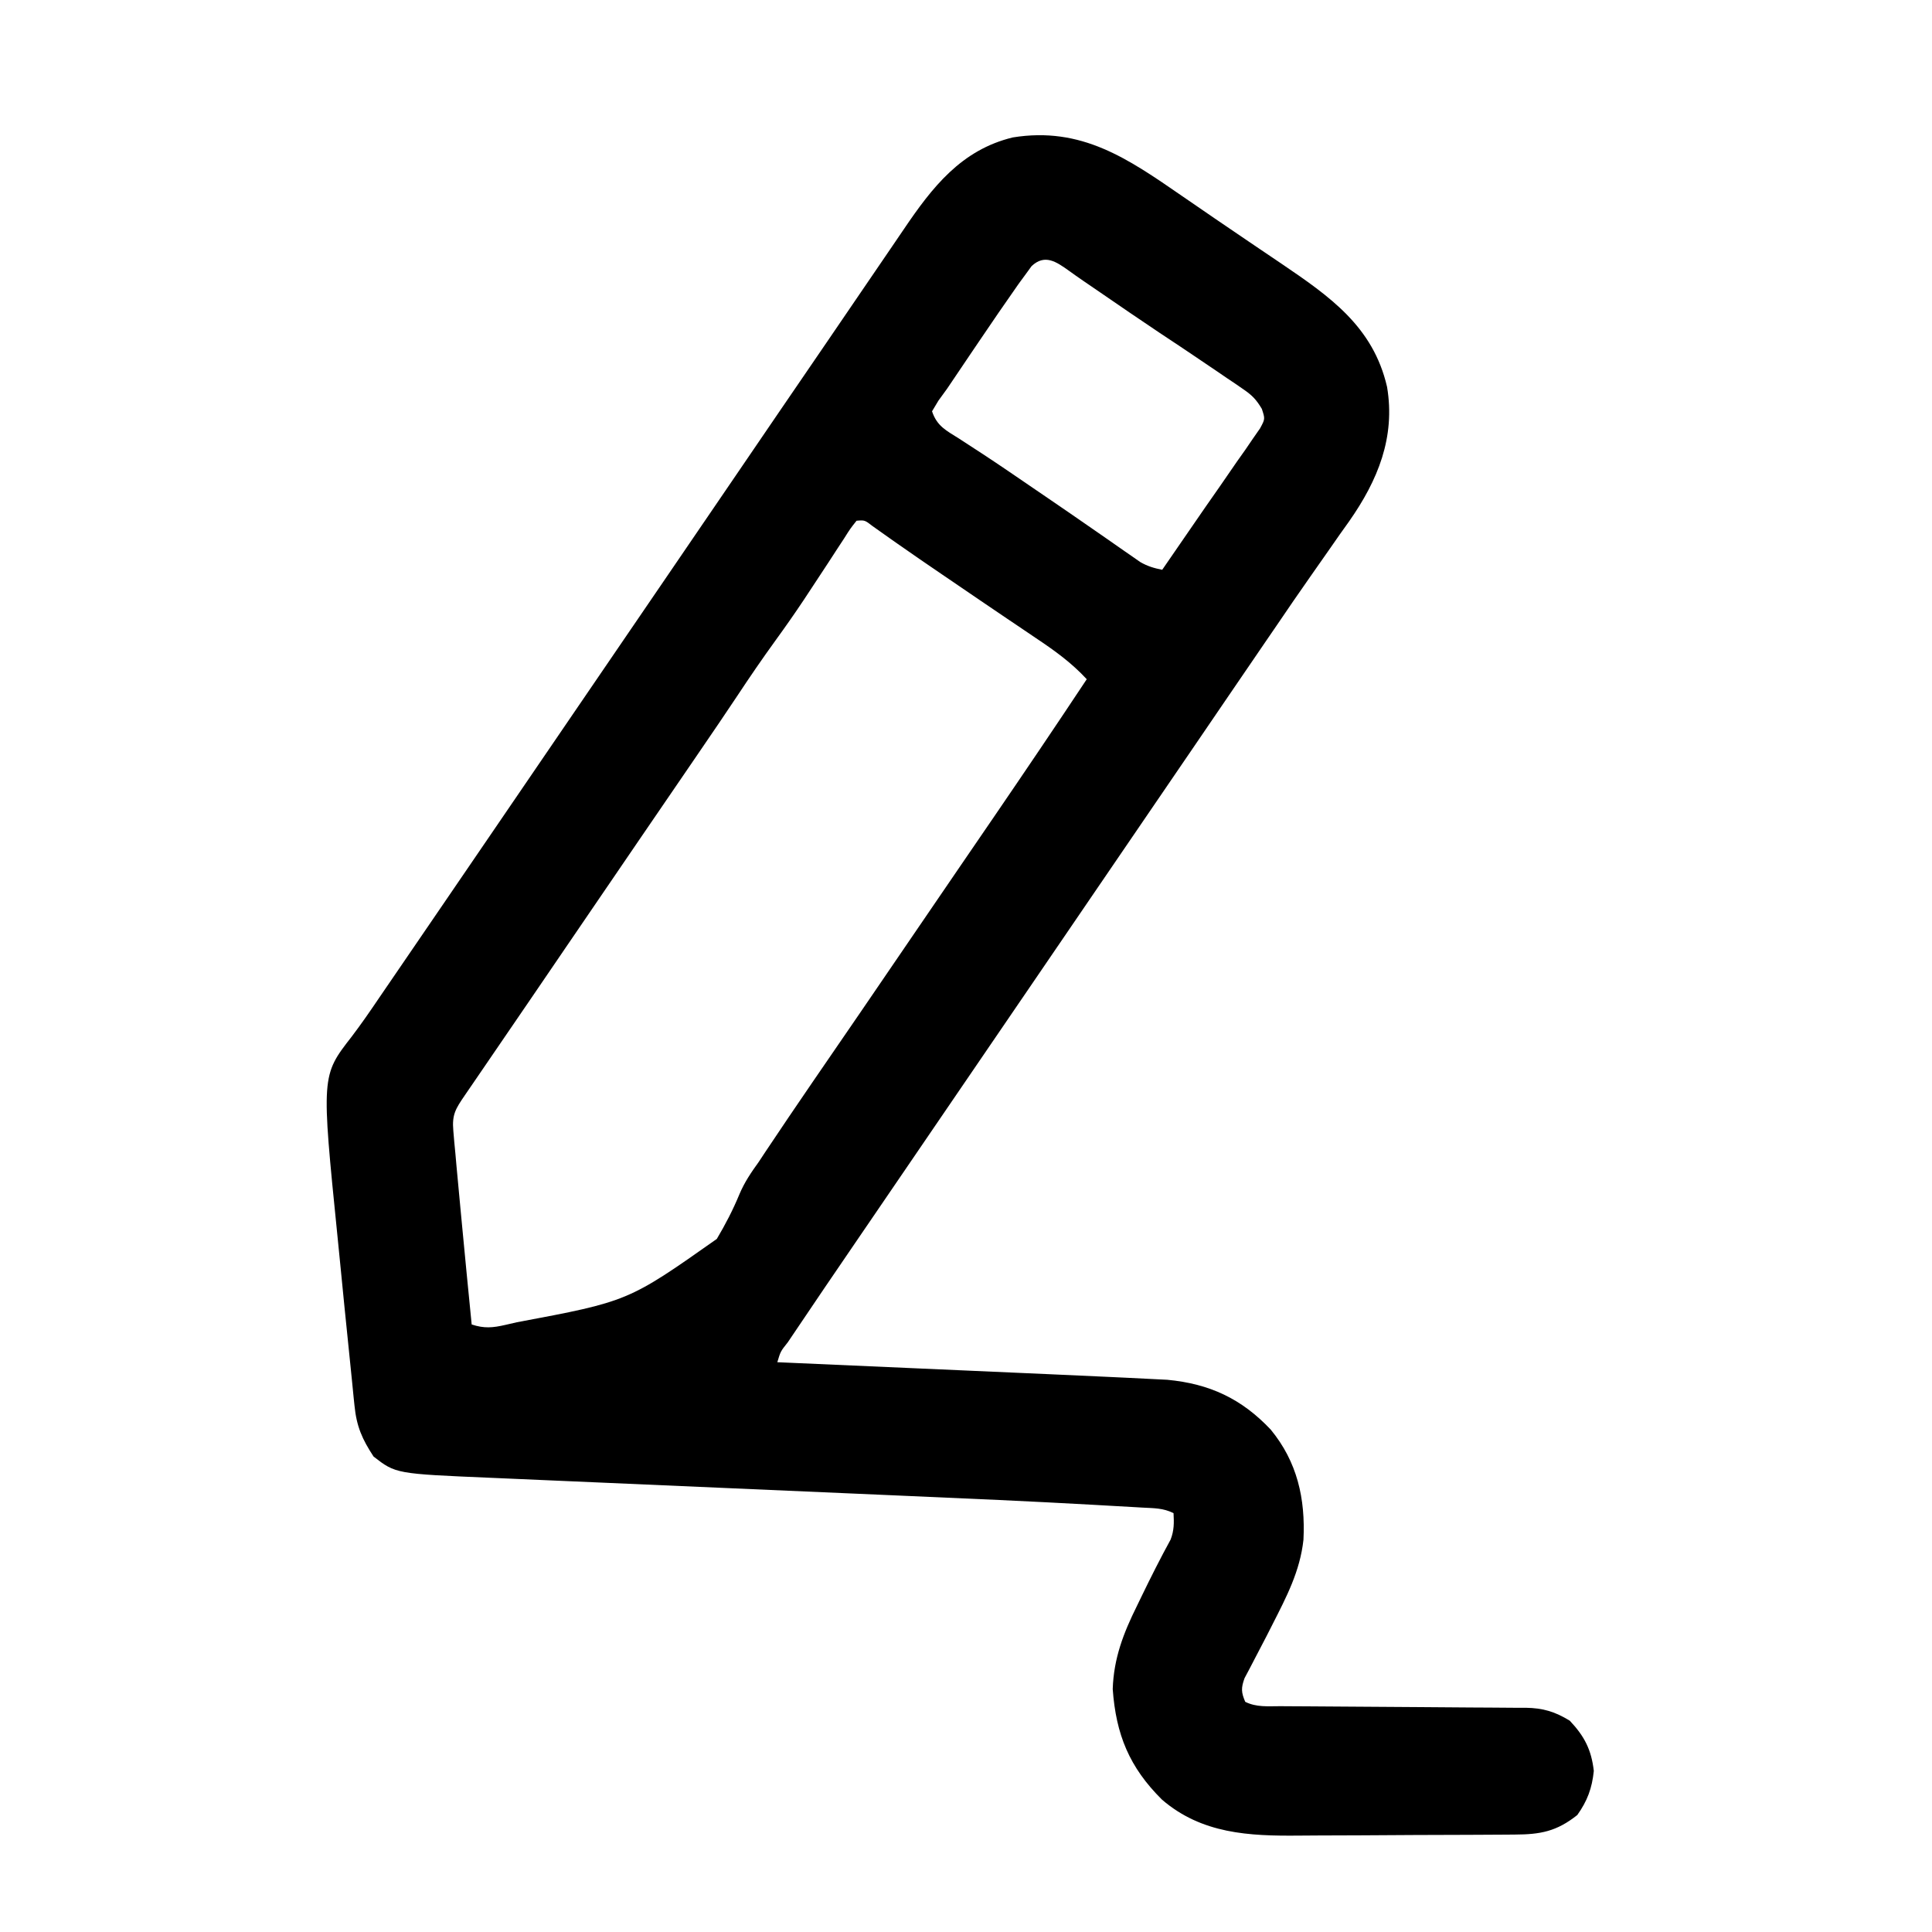
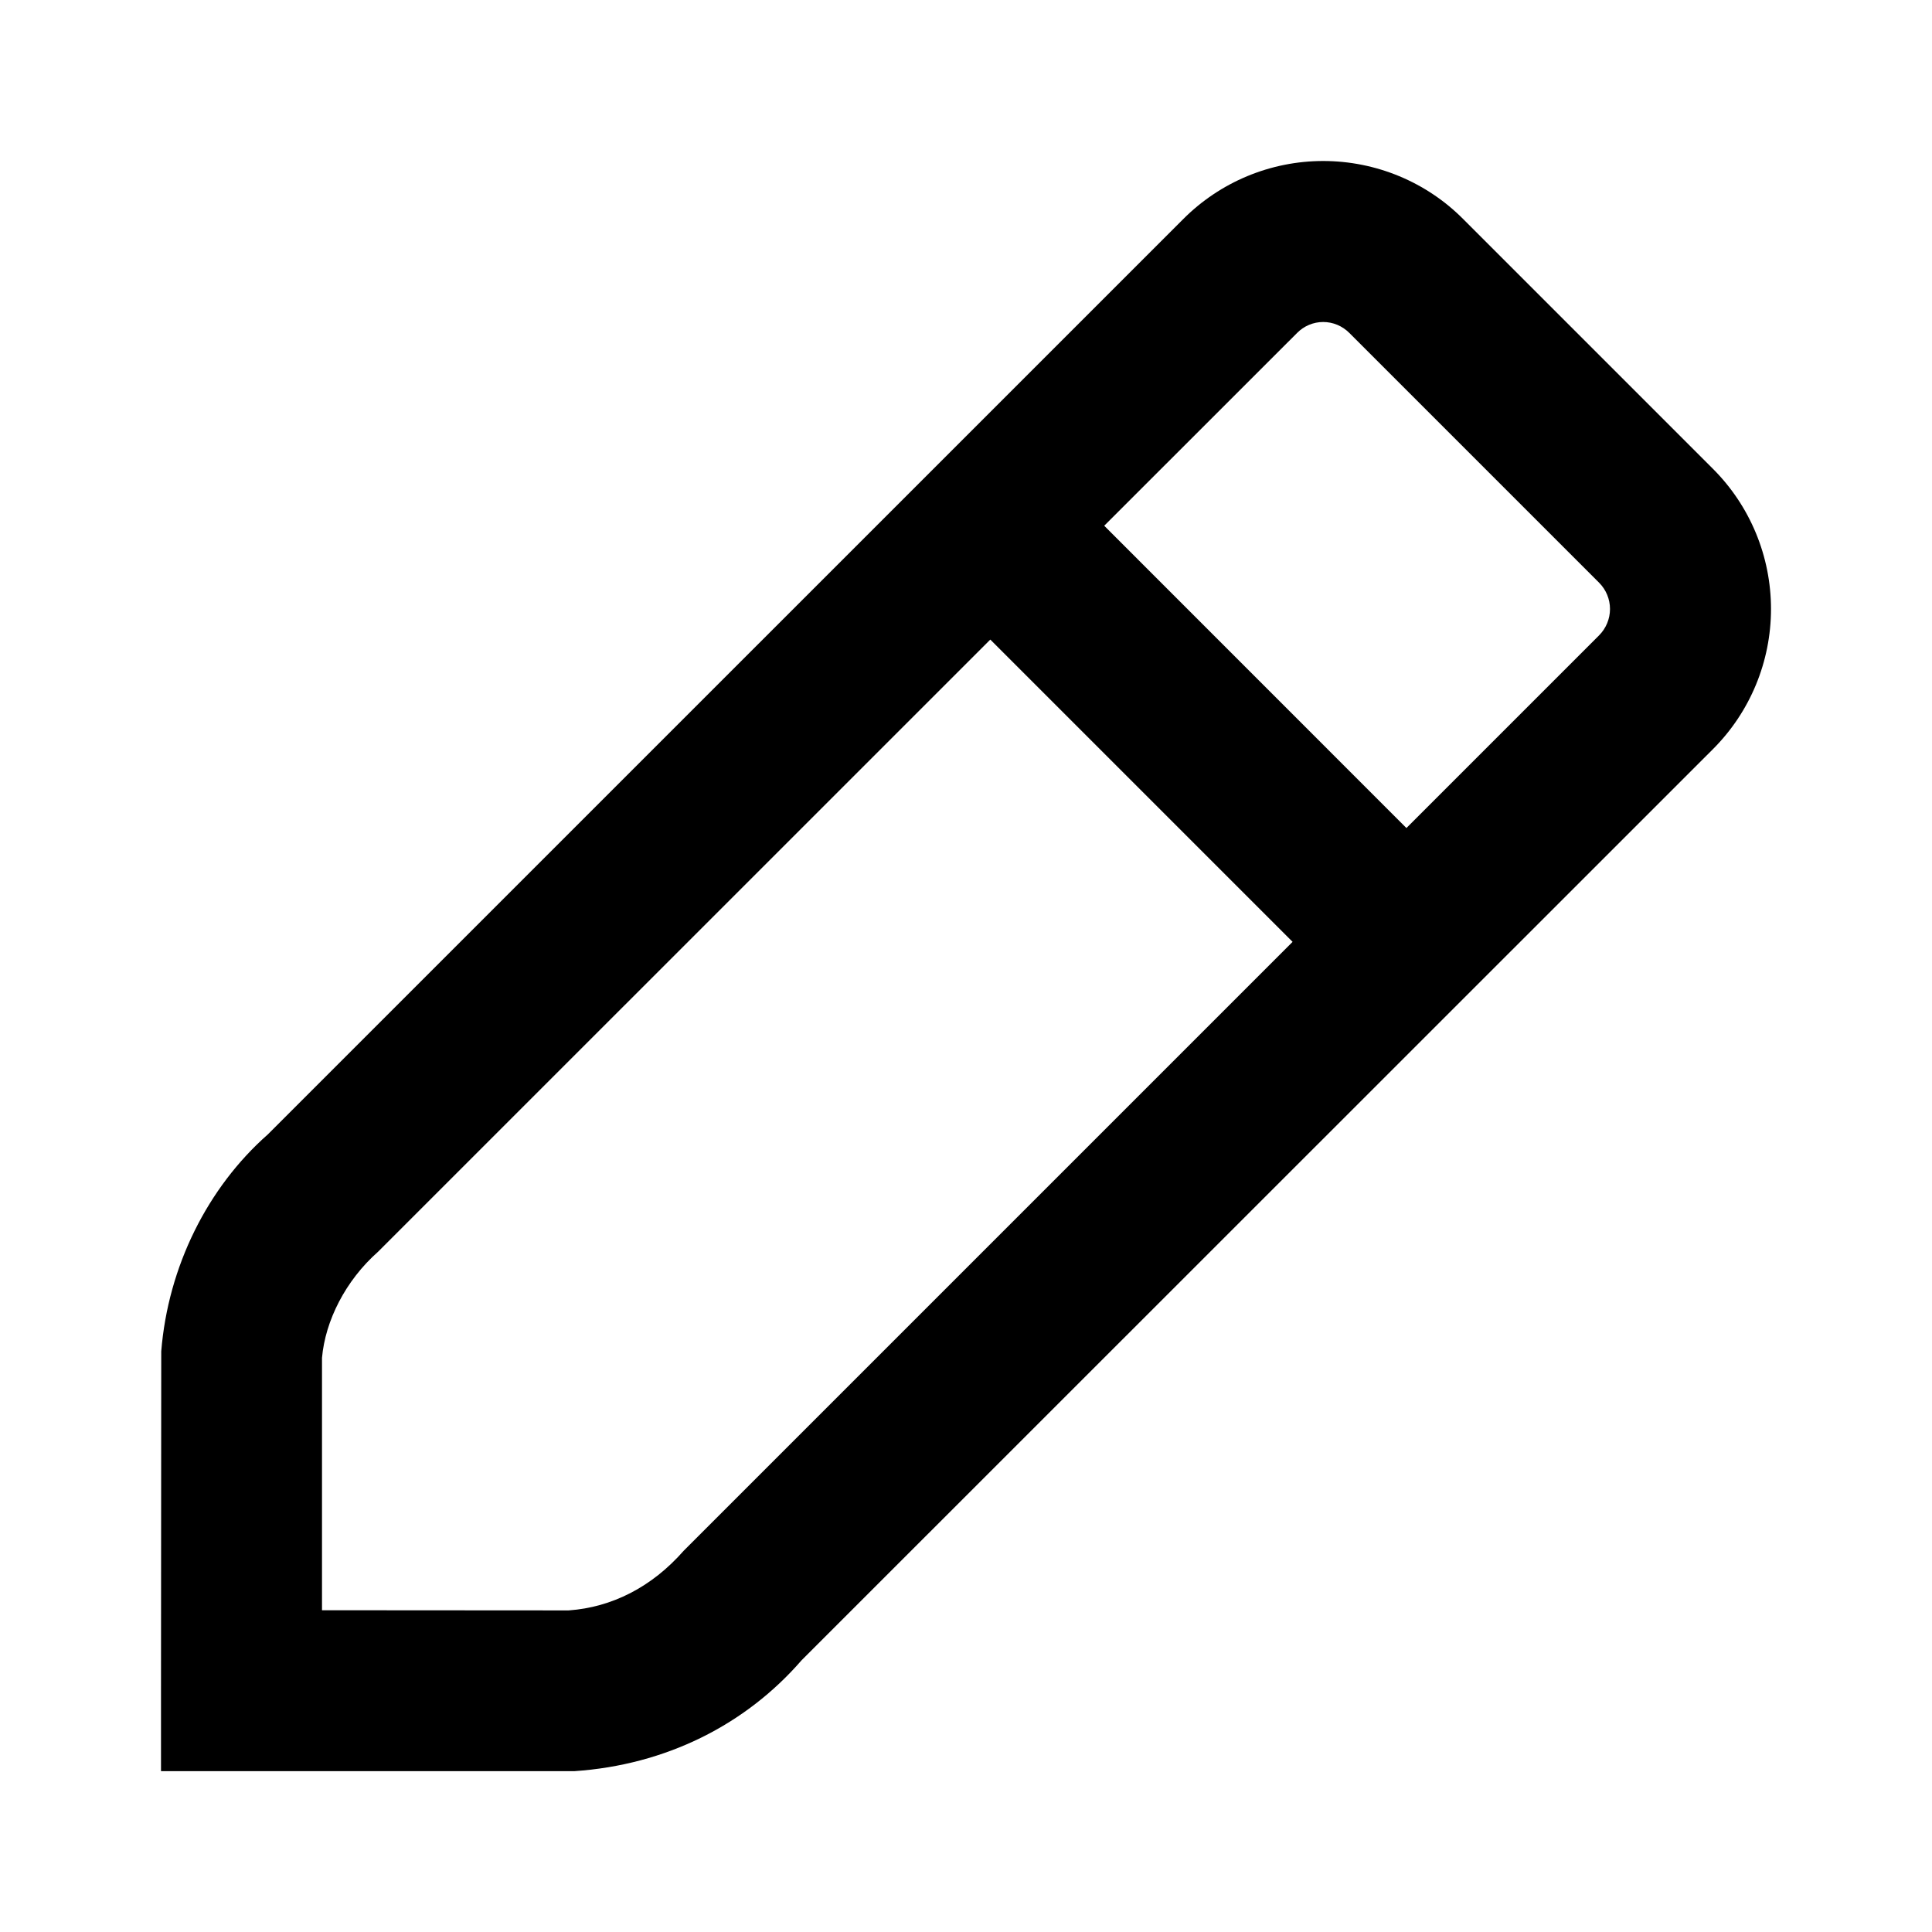
- <svg xmlns="http://www.w3.org/2000/svg" version="1.1" width="512" height="512">
-   <path d="M0 0 C1.926 1.322 3.851 2.643 5.777 3.965 C6.758 4.639 7.739 5.313 8.75 6.007 C11.744 8.058 14.747 10.096 17.754 12.129 C19.214 13.118 19.214 13.118 20.704 14.127 C22.552 15.379 24.402 16.628 26.253 17.875 C39.186 26.651 50.64 34.598 54.332 50.582 C56.587 63.962 51.879 75.365 44.304 86.195 C43.474 87.359 42.643 88.523 41.812 89.688 C40.95 90.922 40.09 92.158 39.231 93.395 C37.529 95.843 35.819 98.284 34.1 100.721 C31.018 105.093 28.009 109.514 25 113.938 C23.972 115.439 22.943 116.94 21.914 118.441 C18.393 123.581 14.884 128.727 11.375 133.875 C10.75 134.792 10.124 135.71 9.48 136.655 C7.57 139.457 5.66 142.26 3.75 145.062 C-3.938 156.343 -11.629 167.622 -19.341 178.886 C-25.991 188.602 -32.62 198.333 -39.25 208.062 C-46.938 219.343 -54.629 230.622 -62.341 241.886 C-67.707 249.727 -73.06 257.578 -78.41 265.43 C-80.999 269.228 -83.59 273.025 -86.184 276.82 C-91.877 285.155 -97.568 293.491 -103.188 301.875 C-103.607 302.498 -104.026 303.12 -104.458 303.761 C-106.406 306.213 -106.406 306.213 -107.25 309.062 C-106.16 309.11 -105.07 309.158 -103.948 309.208 C-93.607 309.662 -83.267 310.118 -72.927 310.575 C-67.613 310.81 -62.299 311.045 -56.985 311.278 C-51.843 311.504 -46.701 311.731 -41.559 311.959 C-39.611 312.045 -37.663 312.131 -35.715 312.216 C-30.383 312.449 -25.052 312.69 -19.721 312.944 C-18.078 313.023 -16.435 313.1 -14.792 313.176 C-12.479 313.284 -10.166 313.402 -7.853 313.522 C-6.549 313.587 -5.245 313.652 -3.902 313.719 C7.327 314.775 15.787 318.752 23.492 326.906 C30.541 335.463 32.716 345.212 32.18 356.109 C31.273 364.454 27.681 371.25 23.934 378.621 C23.182 380.103 23.182 380.103 22.415 381.615 C21.399 383.601 20.368 385.579 19.321 387.549 C18.609 388.919 18.609 388.919 17.883 390.316 C17.449 391.134 17.014 391.952 16.567 392.795 C15.63 395.394 15.668 396.543 16.75 399.062 C19.729 400.552 22.775 400.215 26.042 400.22 C26.793 400.225 27.545 400.23 28.319 400.236 C29.954 400.246 31.589 400.255 33.223 400.262 C35.813 400.274 38.402 400.293 40.992 400.315 C48.355 400.376 55.718 400.43 63.082 400.464 C67.584 400.485 72.086 400.52 76.588 400.565 C78.303 400.579 80.017 400.588 81.731 400.591 C84.135 400.596 86.537 400.619 88.94 400.646 C89.645 400.643 90.35 400.64 91.076 400.637 C95.684 400.714 98.825 401.662 102.75 404.062 C106.634 408.163 108.491 411.772 109.125 417.375 C108.658 421.964 107.422 425.304 104.75 429.062 C99.274 433.421 94.982 434.214 88.18 434.24 C87.411 434.246 86.641 434.253 85.848 434.259 C83.297 434.279 80.746 434.291 78.195 434.301 C76.883 434.307 76.883 434.307 75.545 434.313 C70.907 434.334 66.269 434.348 61.631 434.358 C56.869 434.369 52.107 434.403 47.346 434.443 C43.661 434.469 39.977 434.477 36.293 434.481 C34.54 434.486 32.787 434.497 31.034 434.516 C17.776 434.648 5.232 434.06 -5.32 424.977 C-13.956 416.411 -17.502 407.749 -18.367 395.688 C-18.103 387.527 -15.533 380.872 -11.938 373.625 C-11.537 372.795 -11.136 371.966 -10.723 371.111 C-8.265 366.041 -5.735 361.012 -3.027 356.07 C-2.085 353.637 -2.11 351.649 -2.25 349.062 C-5.026 347.675 -7.462 347.766 -10.565 347.587 C-11.538 347.529 -11.538 347.529 -12.531 347.471 C-14.698 347.344 -16.864 347.225 -19.031 347.106 C-20.569 347.019 -22.107 346.931 -23.645 346.844 C-40.17 345.917 -56.704 345.189 -73.24 344.479 C-77.543 344.294 -81.846 344.105 -86.148 343.916 C-96.995 343.441 -107.841 342.97 -118.688 342.5 C-130.489 341.988 -142.29 341.476 -154.091 340.958 C-159.175 340.736 -164.26 340.515 -169.345 340.297 C-172.502 340.161 -175.659 340.023 -178.816 339.884 C-180.268 339.82 -181.719 339.758 -183.171 339.696 C-208.364 338.627 -208.364 338.627 -214.25 334.062 C-217.265 329.463 -218.758 326.101 -219.305 320.562 C-219.375 319.9 -219.445 319.238 -219.517 318.555 C-219.679 316.988 -219.834 315.42 -219.983 313.852 C-220.291 310.638 -220.626 307.426 -220.962 304.215 C-221.653 297.56 -222.314 290.904 -222.964 284.245 C-223.237 281.456 -223.515 278.668 -223.796 275.88 C-228.112 233.127 -228.112 233.127 -220.059 222.793 C-217.494 219.416 -215.102 215.948 -212.729 212.435 C-211.09 210.01 -209.434 207.598 -207.773 205.188 C-204.082 199.824 -200.415 194.444 -196.75 189.062 C-192.09 182.224 -187.425 175.39 -182.75 168.562 C-175.569 158.073 -168.409 147.568 -161.25 137.062 C-153.562 125.782 -145.871 114.503 -138.159 103.239 C-131.509 93.523 -124.88 83.792 -118.25 74.062 C-110.566 62.787 -102.881 51.513 -95.17 40.256 C-92.258 36.003 -89.353 31.745 -86.457 27.48 C-83.297 22.828 -80.127 18.183 -76.947 13.543 C-75.881 11.985 -74.818 10.423 -73.76 8.859 C-66.222 -2.285 -58.535 -12.212 -44.84 -15.52 C-26.623 -18.459 -14.353 -9.899 0 0 Z M-39.866 18.585 C-40.391 19.306 -40.916 20.027 -41.457 20.77 C-42.061 21.593 -42.665 22.416 -43.288 23.264 C-46.886 28.395 -50.437 33.553 -53.938 38.75 C-54.69 39.863 -55.444 40.975 -56.197 42.088 C-58.219 45.077 -60.238 48.067 -62.25 51.062 C-63.01 52.109 -63.771 53.155 -64.554 54.234 C-65.114 55.167 -65.673 56.101 -66.25 57.062 C-64.924 61.04 -62.448 62.168 -59.062 64.312 C-57.688 65.206 -56.314 66.1 -54.941 66.996 C-54.19 67.484 -53.439 67.973 -52.665 68.476 C-48.237 71.385 -43.872 74.385 -39.5 77.375 C-38.109 78.323 -38.109 78.323 -36.689 79.291 C-32.031 82.467 -27.385 85.658 -22.758 88.879 C-21.893 89.479 -21.027 90.078 -20.136 90.696 C-18.5 91.831 -16.868 92.97 -15.239 94.115 C-14.508 94.621 -13.777 95.127 -13.023 95.648 C-12.388 96.092 -11.753 96.536 -11.099 96.994 C-9.157 98.117 -7.442 98.629 -5.25 99.062 C-2.743 95.451 -0.248 91.831 2.23 88.199 C4.83 84.39 7.468 80.609 10.113 76.832 C11.597 74.68 13.08 72.528 14.562 70.375 C15.667 68.817 15.667 68.817 16.793 67.227 C17.466 66.24 18.139 65.254 18.832 64.238 C19.443 63.361 20.054 62.483 20.683 61.579 C22.027 59.09 22.027 59.09 21.151 56.416 C19.7 53.978 18.584 52.814 16.258 51.23 C15.559 50.747 14.861 50.263 14.141 49.764 C13.393 49.264 12.645 48.765 11.875 48.25 C11.103 47.72 10.33 47.19 9.535 46.644 C7.282 45.104 5.018 43.58 2.75 42.062 C1.719 41.369 0.688 40.675 -0.375 39.961 C-2.226 38.725 -4.08 37.495 -5.938 36.27 C-11.185 32.773 -16.379 29.197 -21.578 25.629 C-23.111 24.577 -24.646 23.528 -26.183 22.482 C-27.47 21.598 -28.749 20.701 -30.013 19.783 C-33.316 17.426 -36.379 15.3 -39.866 18.585 Z M-86.25 86.062 C-87.898 88.129 -87.898 88.129 -89.594 90.82 C-90.258 91.832 -90.923 92.843 -91.607 93.886 C-92.314 94.975 -93.022 96.065 -93.75 97.188 C-95.207 99.405 -96.665 101.621 -98.125 103.836 C-98.834 104.912 -99.543 105.988 -100.273 107.097 C-102.691 110.725 -105.188 114.285 -107.75 117.812 C-111.243 122.634 -114.594 127.528 -117.875 132.496 C-121.017 137.236 -124.232 141.928 -127.438 146.625 C-128.088 147.578 -128.739 148.532 -129.409 149.514 C-134.048 156.307 -138.692 163.096 -143.339 169.884 C-149.99 179.601 -156.619 189.332 -163.25 199.062 C-165.791 202.792 -168.333 206.521 -170.875 210.25 C-171.489 211.151 -172.104 212.052 -172.737 212.981 C-177.555 220.047 -182.382 227.107 -187.215 234.163 C-187.969 235.264 -187.969 235.264 -188.738 236.387 C-189.177 237.027 -189.616 237.667 -190.068 238.327 C-192.506 241.906 -193.502 243.421 -193.113 247.734 C-193.032 248.695 -192.951 249.655 -192.867 250.645 C-192.766 251.69 -192.666 252.735 -192.562 253.812 C-192.467 254.893 -192.372 255.974 -192.274 257.088 C-191.947 260.747 -191.6 264.405 -191.25 268.062 C-191.117 269.467 -190.985 270.871 -190.852 272.276 C-190.008 281.207 -189.138 290.136 -188.25 299.062 C-184.915 300.16 -182.677 299.946 -179.276 299.164 C-178.287 298.937 -177.297 298.71 -176.278 298.476 C-146.779 292.943 -146.779 292.943 -123.286 276.388 C-121.005 272.54 -119.001 268.686 -117.295 264.55 C-115.971 261.398 -114.187 258.764 -112.188 256 C-111.602 255.113 -111.017 254.226 -110.414 253.312 C-102.129 240.87 -93.61 228.582 -85.165 216.248 C-81.019 210.191 -76.883 204.128 -72.75 198.062 C-68.09 191.225 -63.425 184.39 -58.75 177.562 C-56.583 174.396 -54.416 171.229 -52.25 168.062 C-51.647 167.181 -51.043 166.299 -50.421 165.39 C-41.948 153.002 -33.543 140.572 -25.25 128.062 C-29.295 123.689 -33.744 120.487 -38.688 117.188 C-40.387 116.039 -42.086 114.891 -43.785 113.742 C-44.675 113.144 -45.564 112.545 -46.481 111.929 C-51.209 108.742 -55.915 105.526 -60.625 102.312 C-61.551 101.682 -62.478 101.052 -63.432 100.403 C-67.458 97.662 -71.477 94.915 -75.461 92.113 C-76.07 91.686 -76.679 91.258 -77.307 90.817 C-78.869 89.717 -80.427 88.611 -81.984 87.504 C-84.084 85.884 -84.084 85.884 -86.25 86.062 Z " fill="#000000" transform="translate(313.25,51.9375)" />
+ <svg xmlns="http://www.w3.org/2000/svg" fill="#000000" width="800px" height="800px" viewBox="0 0 24 24">
+   <path fill-rule="evenodd" d="M12.302,7.945 L4.696,15.55 C4.291,15.908 4.04,16.409 4,16.868 L4,20.003 L7.064,20.005 C7.598,19.967 8.095,19.718 8.495,19.262 L16.057,11.7 L12.302,7.945 Z M13.717,6.531 L17.471,10.286 L19.865,7.892 C19.951,7.805 20,7.688 20,7.565 C20,7.443 19.951,7.325 19.865,7.239 L16.761,4.135 C16.675,4.049 16.559,4 16.437,4 C16.316,4 16.199,4.049 16.114,4.135 L13.717,6.531 Z M16.437,2 C17.092,2 17.72,2.261 18.178,2.723 L21.279,5.824 C21.741,6.286 22,6.912 22,7.565 C22,8.218 21.741,8.844 21.279,9.306 L9.958,20.624 C9.259,21.429 8.269,21.925 7.135,22.002 L2,22.002 L2,21.002 L2.003,16.787 C2.088,15.733 2.579,14.752 3.326,14.093 L14.695,2.725 C15.156,2.261 15.783,2 16.437,2 Z" />
</svg>
